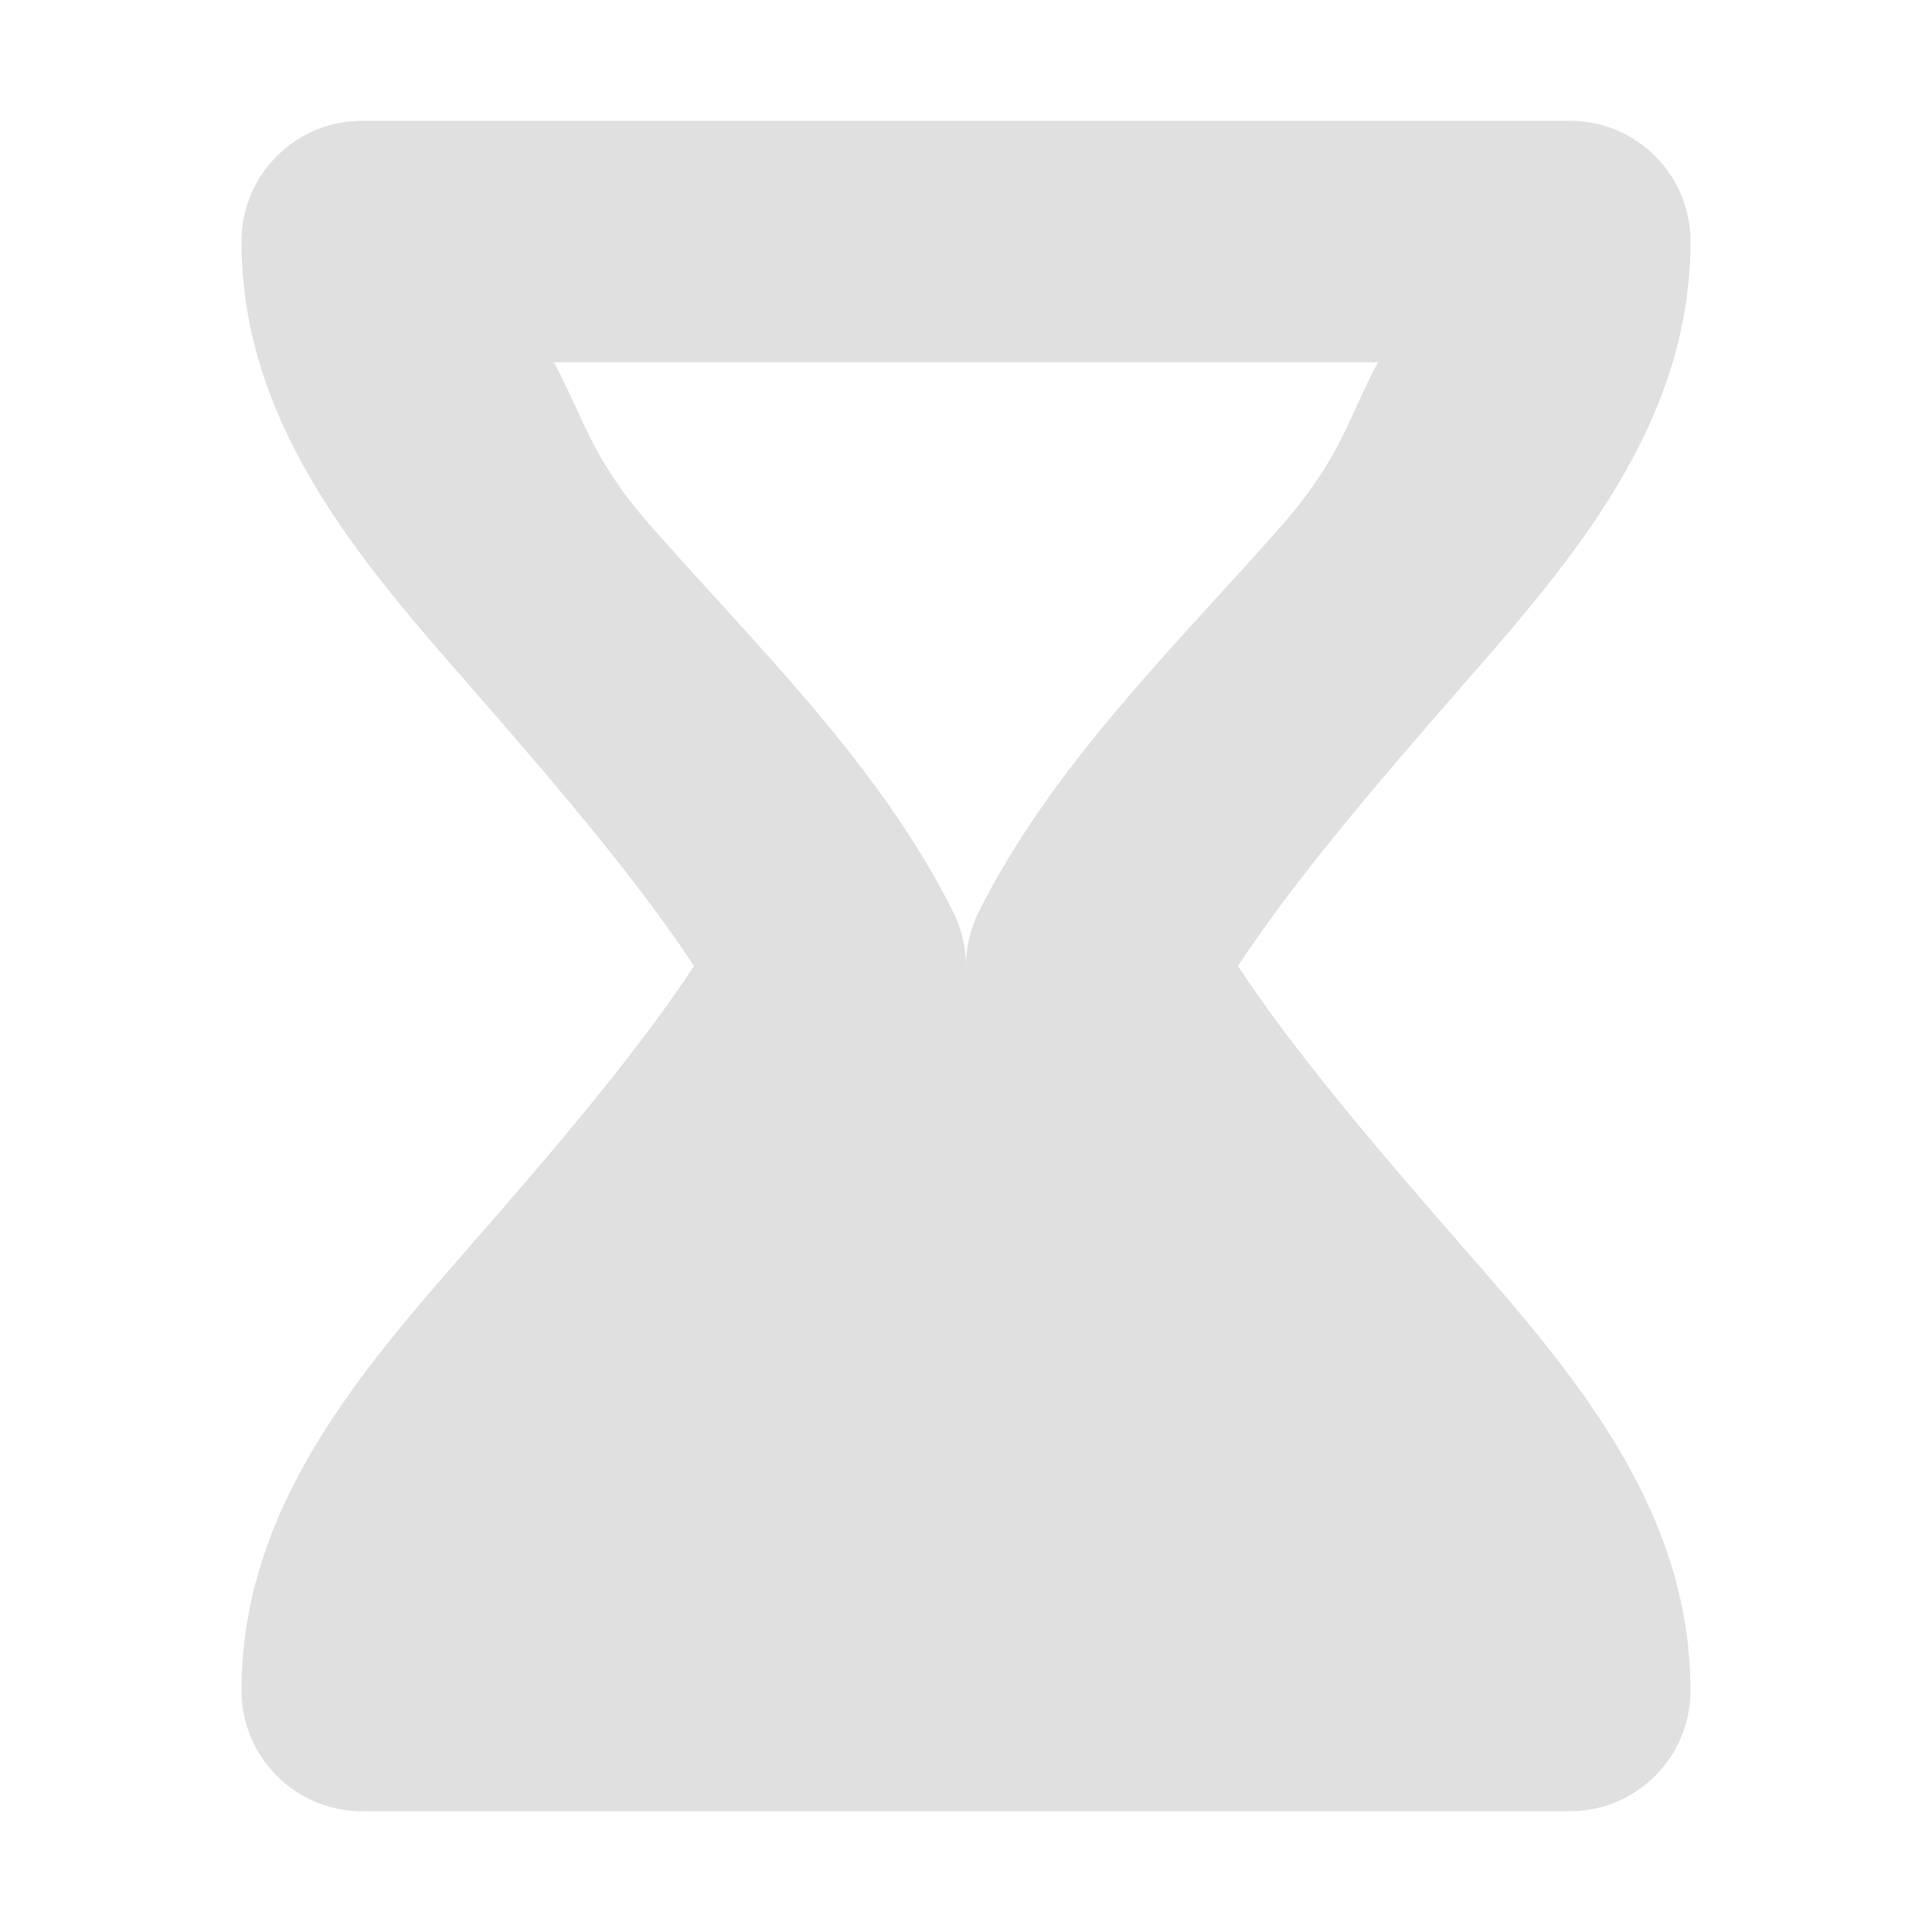
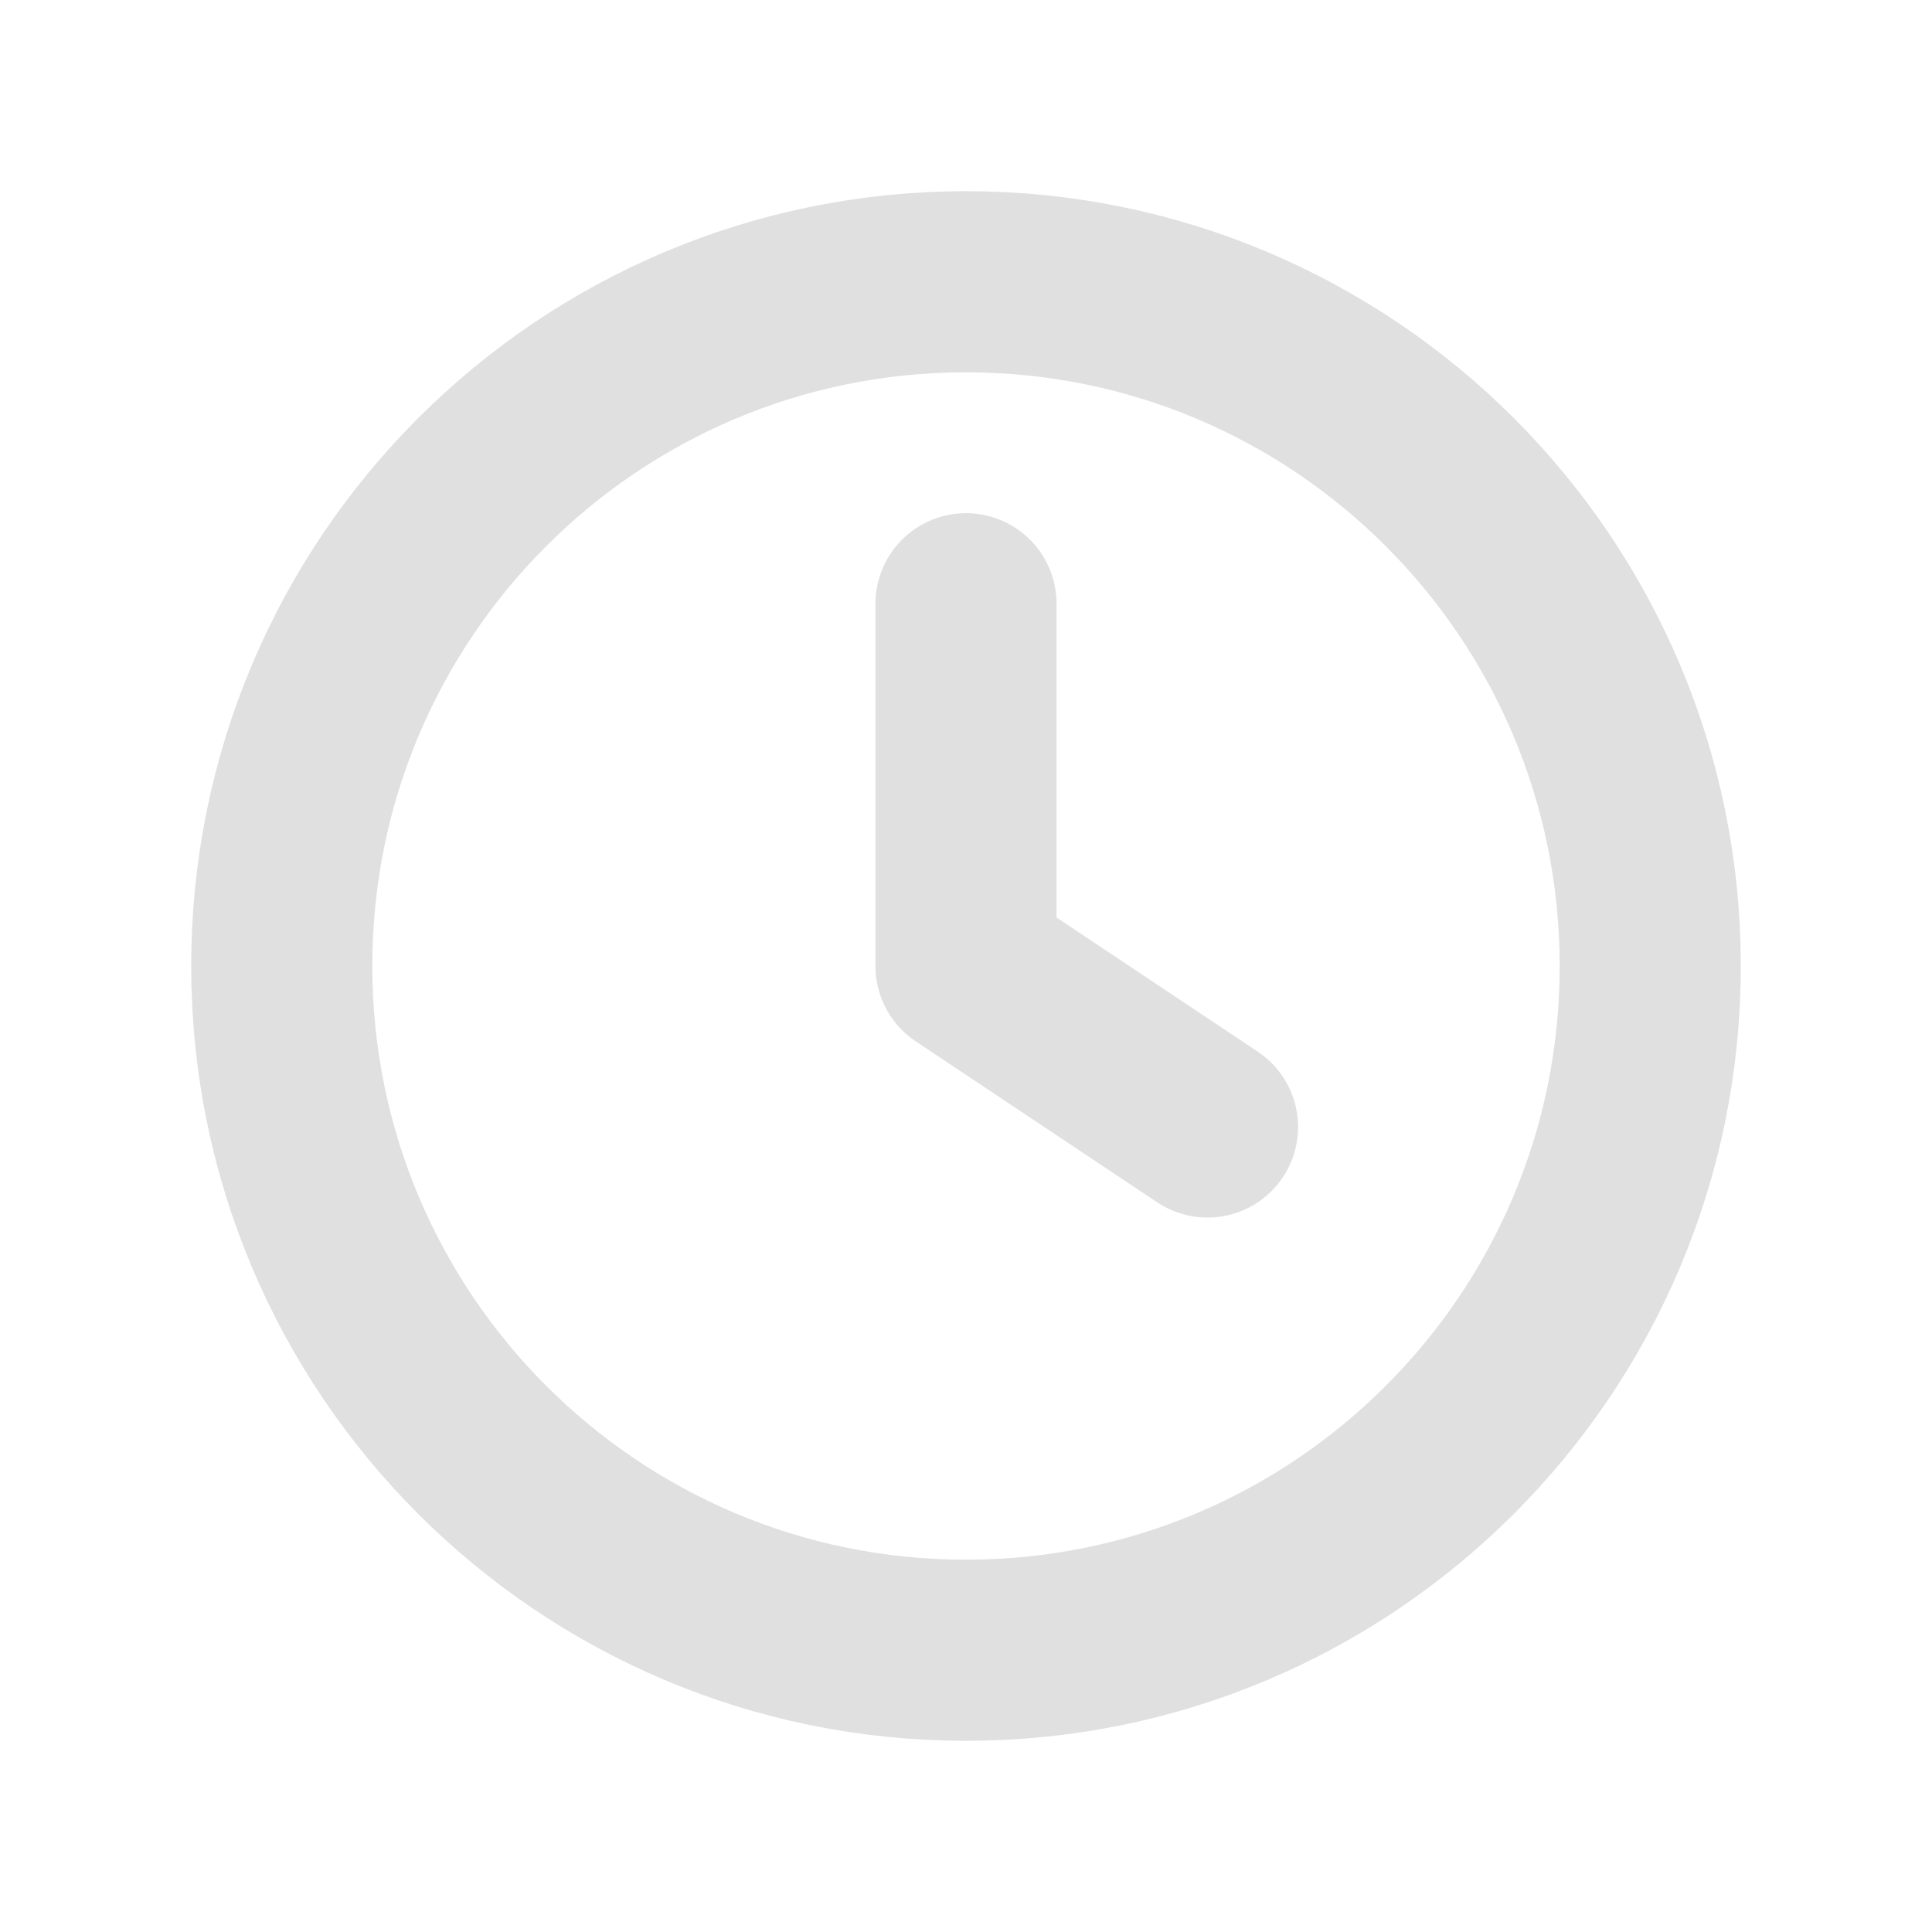
- <svg xmlns="http://www.w3.org/2000/svg" width="16" height="16">
-   <path fill="#e0e0e0" d="M3 1a1 1 0 0 0-1 1c0 1.5.967 2.625 1.873 3.66.76.87 1.416 1.643 1.875 2.34-.459.697-1.114 1.472-1.875 2.342C2.967 11.377 2 12.5 2 14a1 1 0 0 0 1 1h10a1 1 0 0 0 1-1c0-1.5-.967-2.623-1.873-3.658-.76-.87-1.416-1.645-1.875-2.342.459-.697 1.114-1.47 1.875-2.34C13.033 4.625 14 3.5 14 2a1 1 0 0 0-1-1zm8.412 2c-.238.44-.305.79-.789 1.342-.844.964-1.898 1.972-2.518 3.21A1 1 0 0 0 8 8a1 1 0 0 0-.106-.447c-.619-1.239-1.673-2.247-2.517-3.211-.484-.553-.551-.901-.79-1.342z" />
+ <svg xmlns="http://www.w3.org/2000/svg" width="16" height="16" viewBox="0 0 24 24" fill="none" stroke="#e0e0e0" stroke-width="2.25" stroke-linecap="round" stroke-linejoin="round">
+   <circle cx="12" cy="12" r="8.5" />
+   <path d="M12 7.5V12l3 2" />
</svg>
